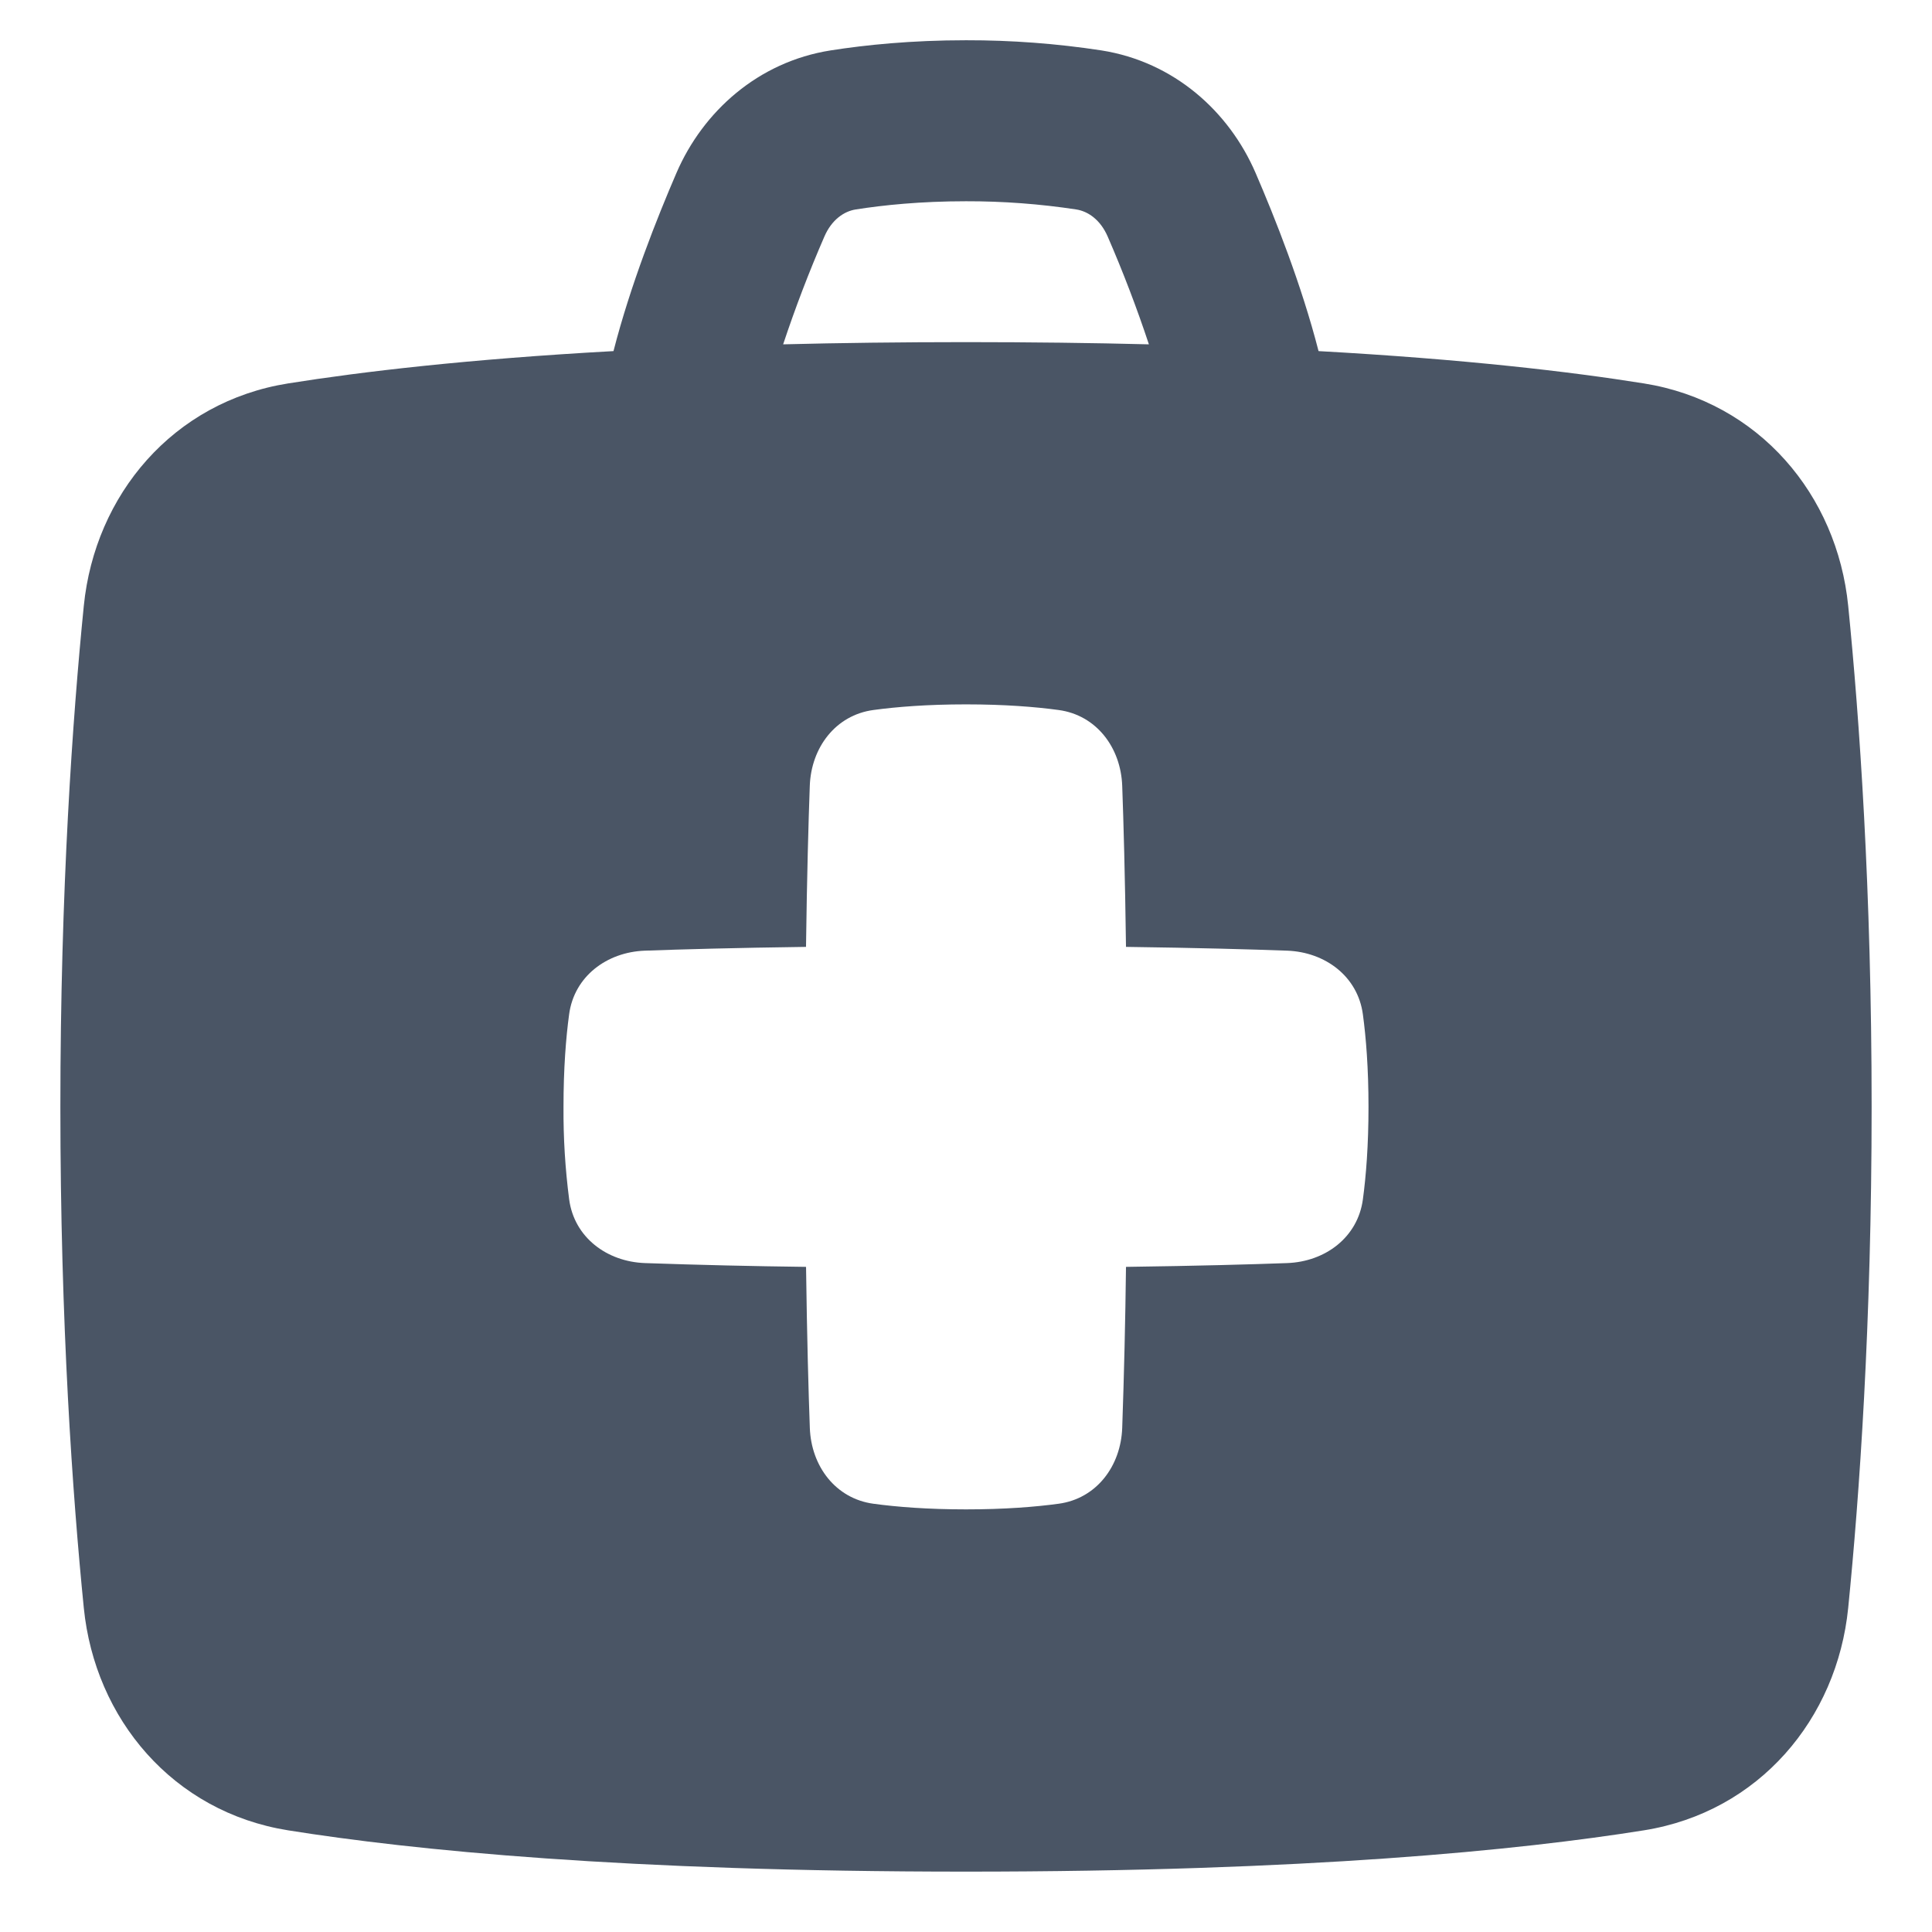
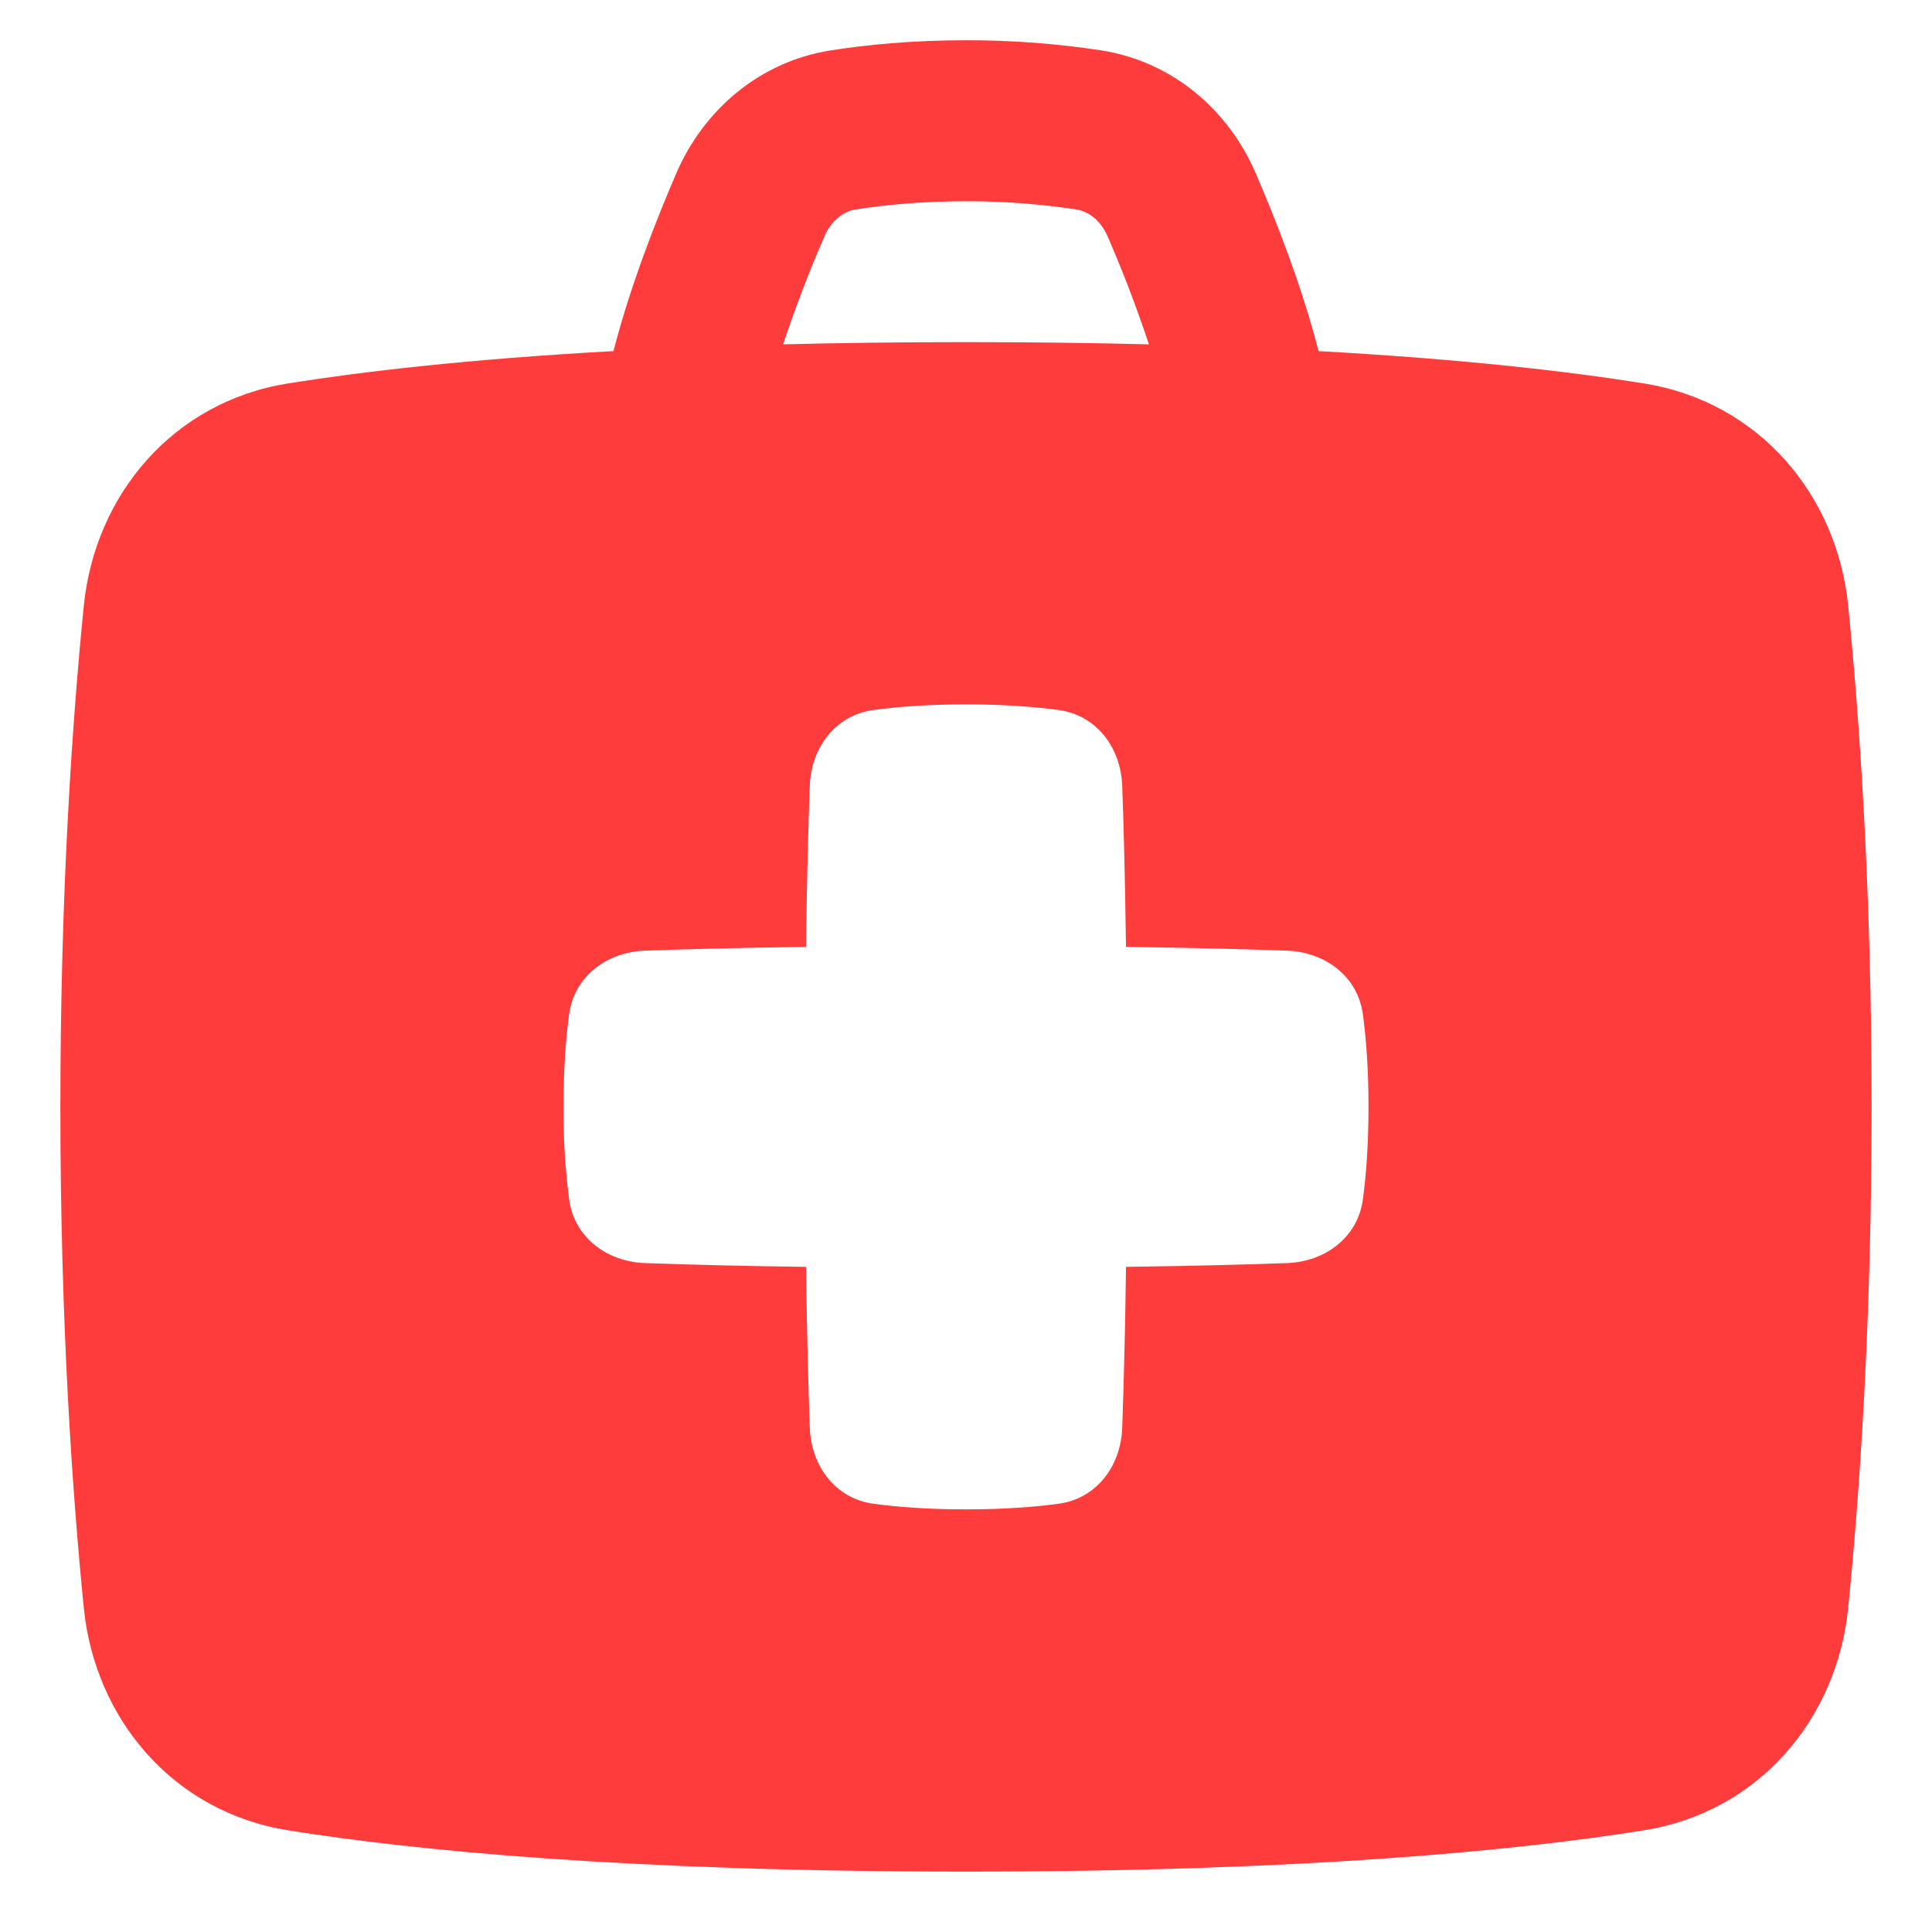
- <svg xmlns="http://www.w3.org/2000/svg" aria-hidden="true" role="img" width="512" height="512" viewBox="0 0 48 48" style="color: rgb(74, 85, 101);">
+ <svg xmlns="http://www.w3.org/2000/svg" aria-hidden="true" role="img" width="512" height="512" viewBox="0 0 48 48" style="color: rgb(255, 60, 60);">
  <path fill="currentColor" fill-rule="evenodd" d="M16.807 4.295c-.483 1.12-1.141 2.777-1.565 4.428c-3.619.2-6.246.51-8.084.803c-2.861.456-4.8 2.77-5.076 5.527C1.805 17.82 1.5 22.1 1.5 27.5c0 5.401.305 9.68.582 12.447c.275 2.756 2.215 5.07 5.076 5.527c3.08.492 8.374 1.026 16.842 1.026s13.761-.534 16.842-1.026c2.861-.456 4.8-2.77 5.076-5.527c.277-2.768.582-7.046.582-12.447s-.305-9.68-.582-12.447c-.275-2.756-2.215-5.07-5.076-5.527c-1.838-.294-4.465-.602-8.083-.803c-.424-1.651-1.082-3.309-1.565-4.428c-.658-1.524-2.025-2.759-3.832-3.043A22 22 0 0 0 24 1c-1.358 0-2.494.116-3.361.252c-1.807.284-3.174 1.52-3.832 3.043M24 5c-1.13 0-2.058.096-2.74.204c-.288.045-.598.253-.78.677a32 32 0 0 0-1.023 2.674q2.1-.054 4.543-.055q2.443.001 4.544.055a32 32 0 0 0-1.022-2.674c-.183-.424-.493-.632-.782-.677A18 18 0 0 0 24 5m-2.3 32.36c-.94-.127-1.545-.933-1.58-1.882c-.033-.905-.07-2.225-.094-4.003a176 176 0 0 1-4.003-.094c-.949-.035-1.755-.64-1.882-1.58A17 17 0 0 1 14 27.5c0-.958.061-1.719.14-2.301c.127-.94.933-1.545 1.882-1.58c.905-.033 2.225-.07 4.003-.094c.024-1.778.061-3.098.094-4.003c.035-.949.64-1.755 1.58-1.882c.582-.079 1.343-.14 2.301-.14s1.719.061 2.301.14c.94.127 1.545.933 1.58 1.882c.033.905.07 2.225.094 4.003c1.778.024 3.098.061 4.003.094c.949.035 1.755.64 1.882 1.58c.079.582.14 1.343.14 2.301s-.061 1.719-.14 2.301c-.127.94-.933 1.545-1.882 1.58c-.905.033-2.225.07-4.003.094a176 176 0 0 1-.094 4.003c-.035.949-.64 1.755-1.58 1.882c-.582.079-1.343.14-2.301.14s-1.719-.061-2.301-.14Z" clip-rule="evenodd" />
</svg>
